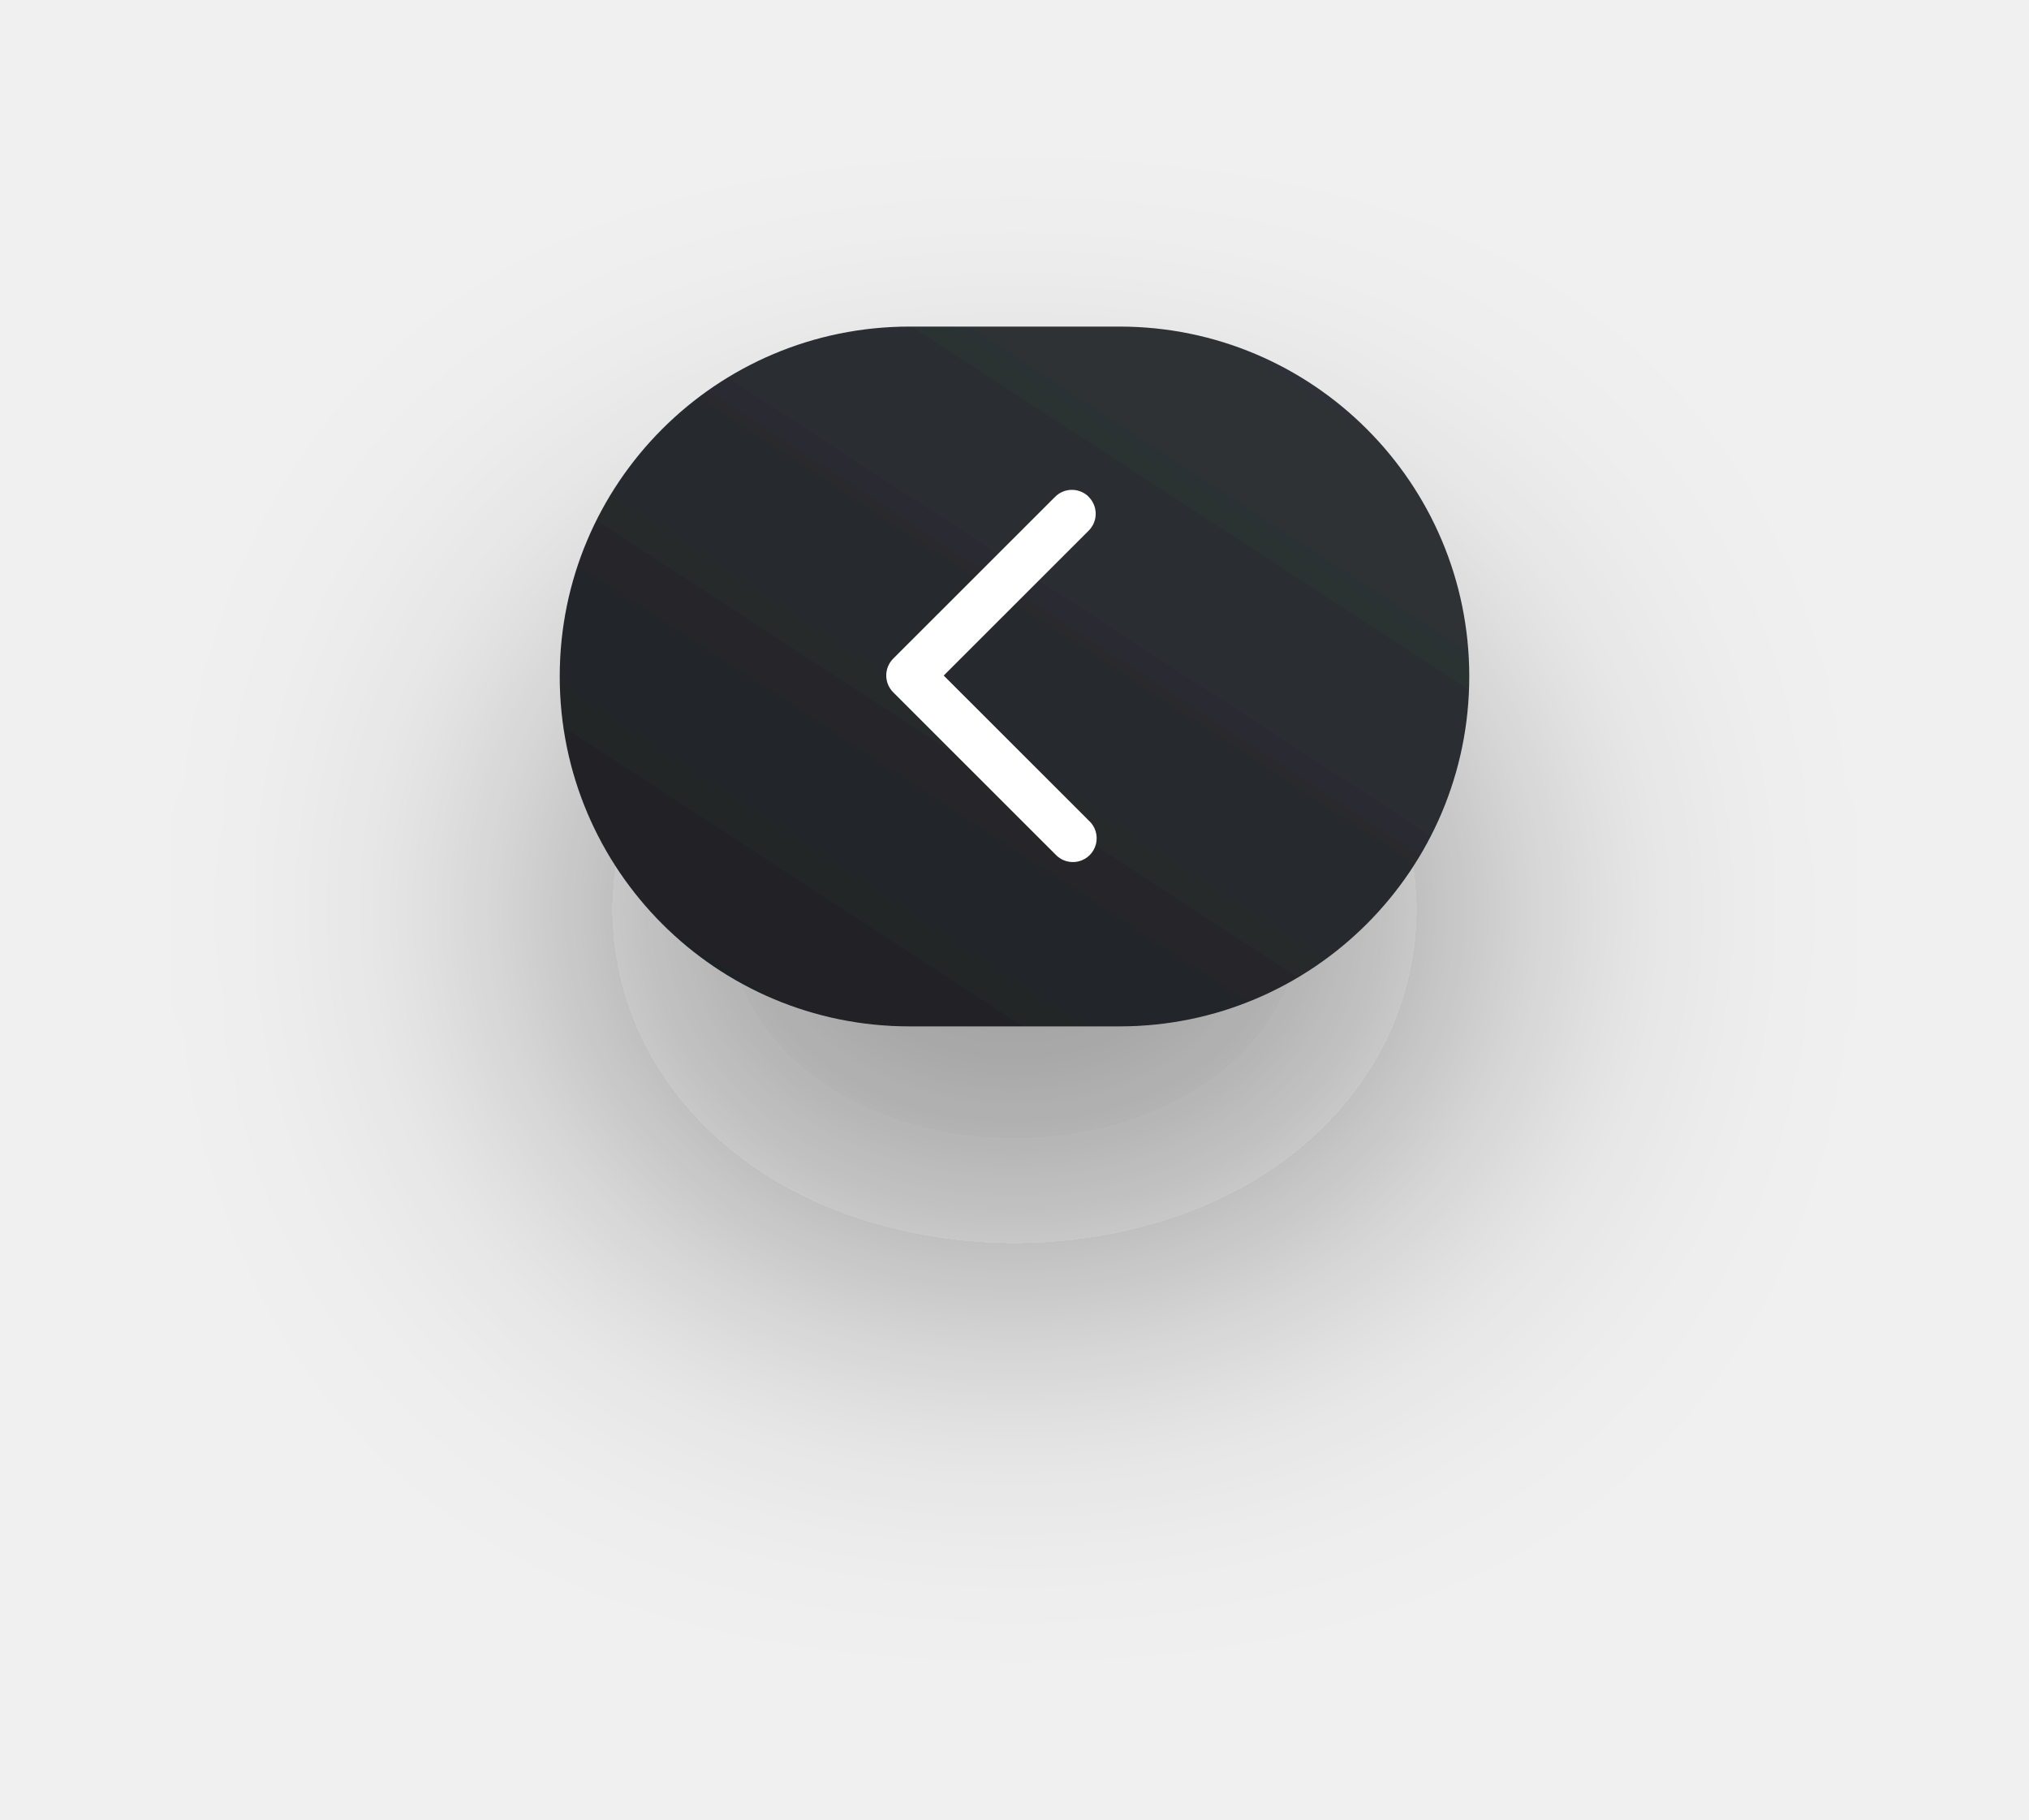
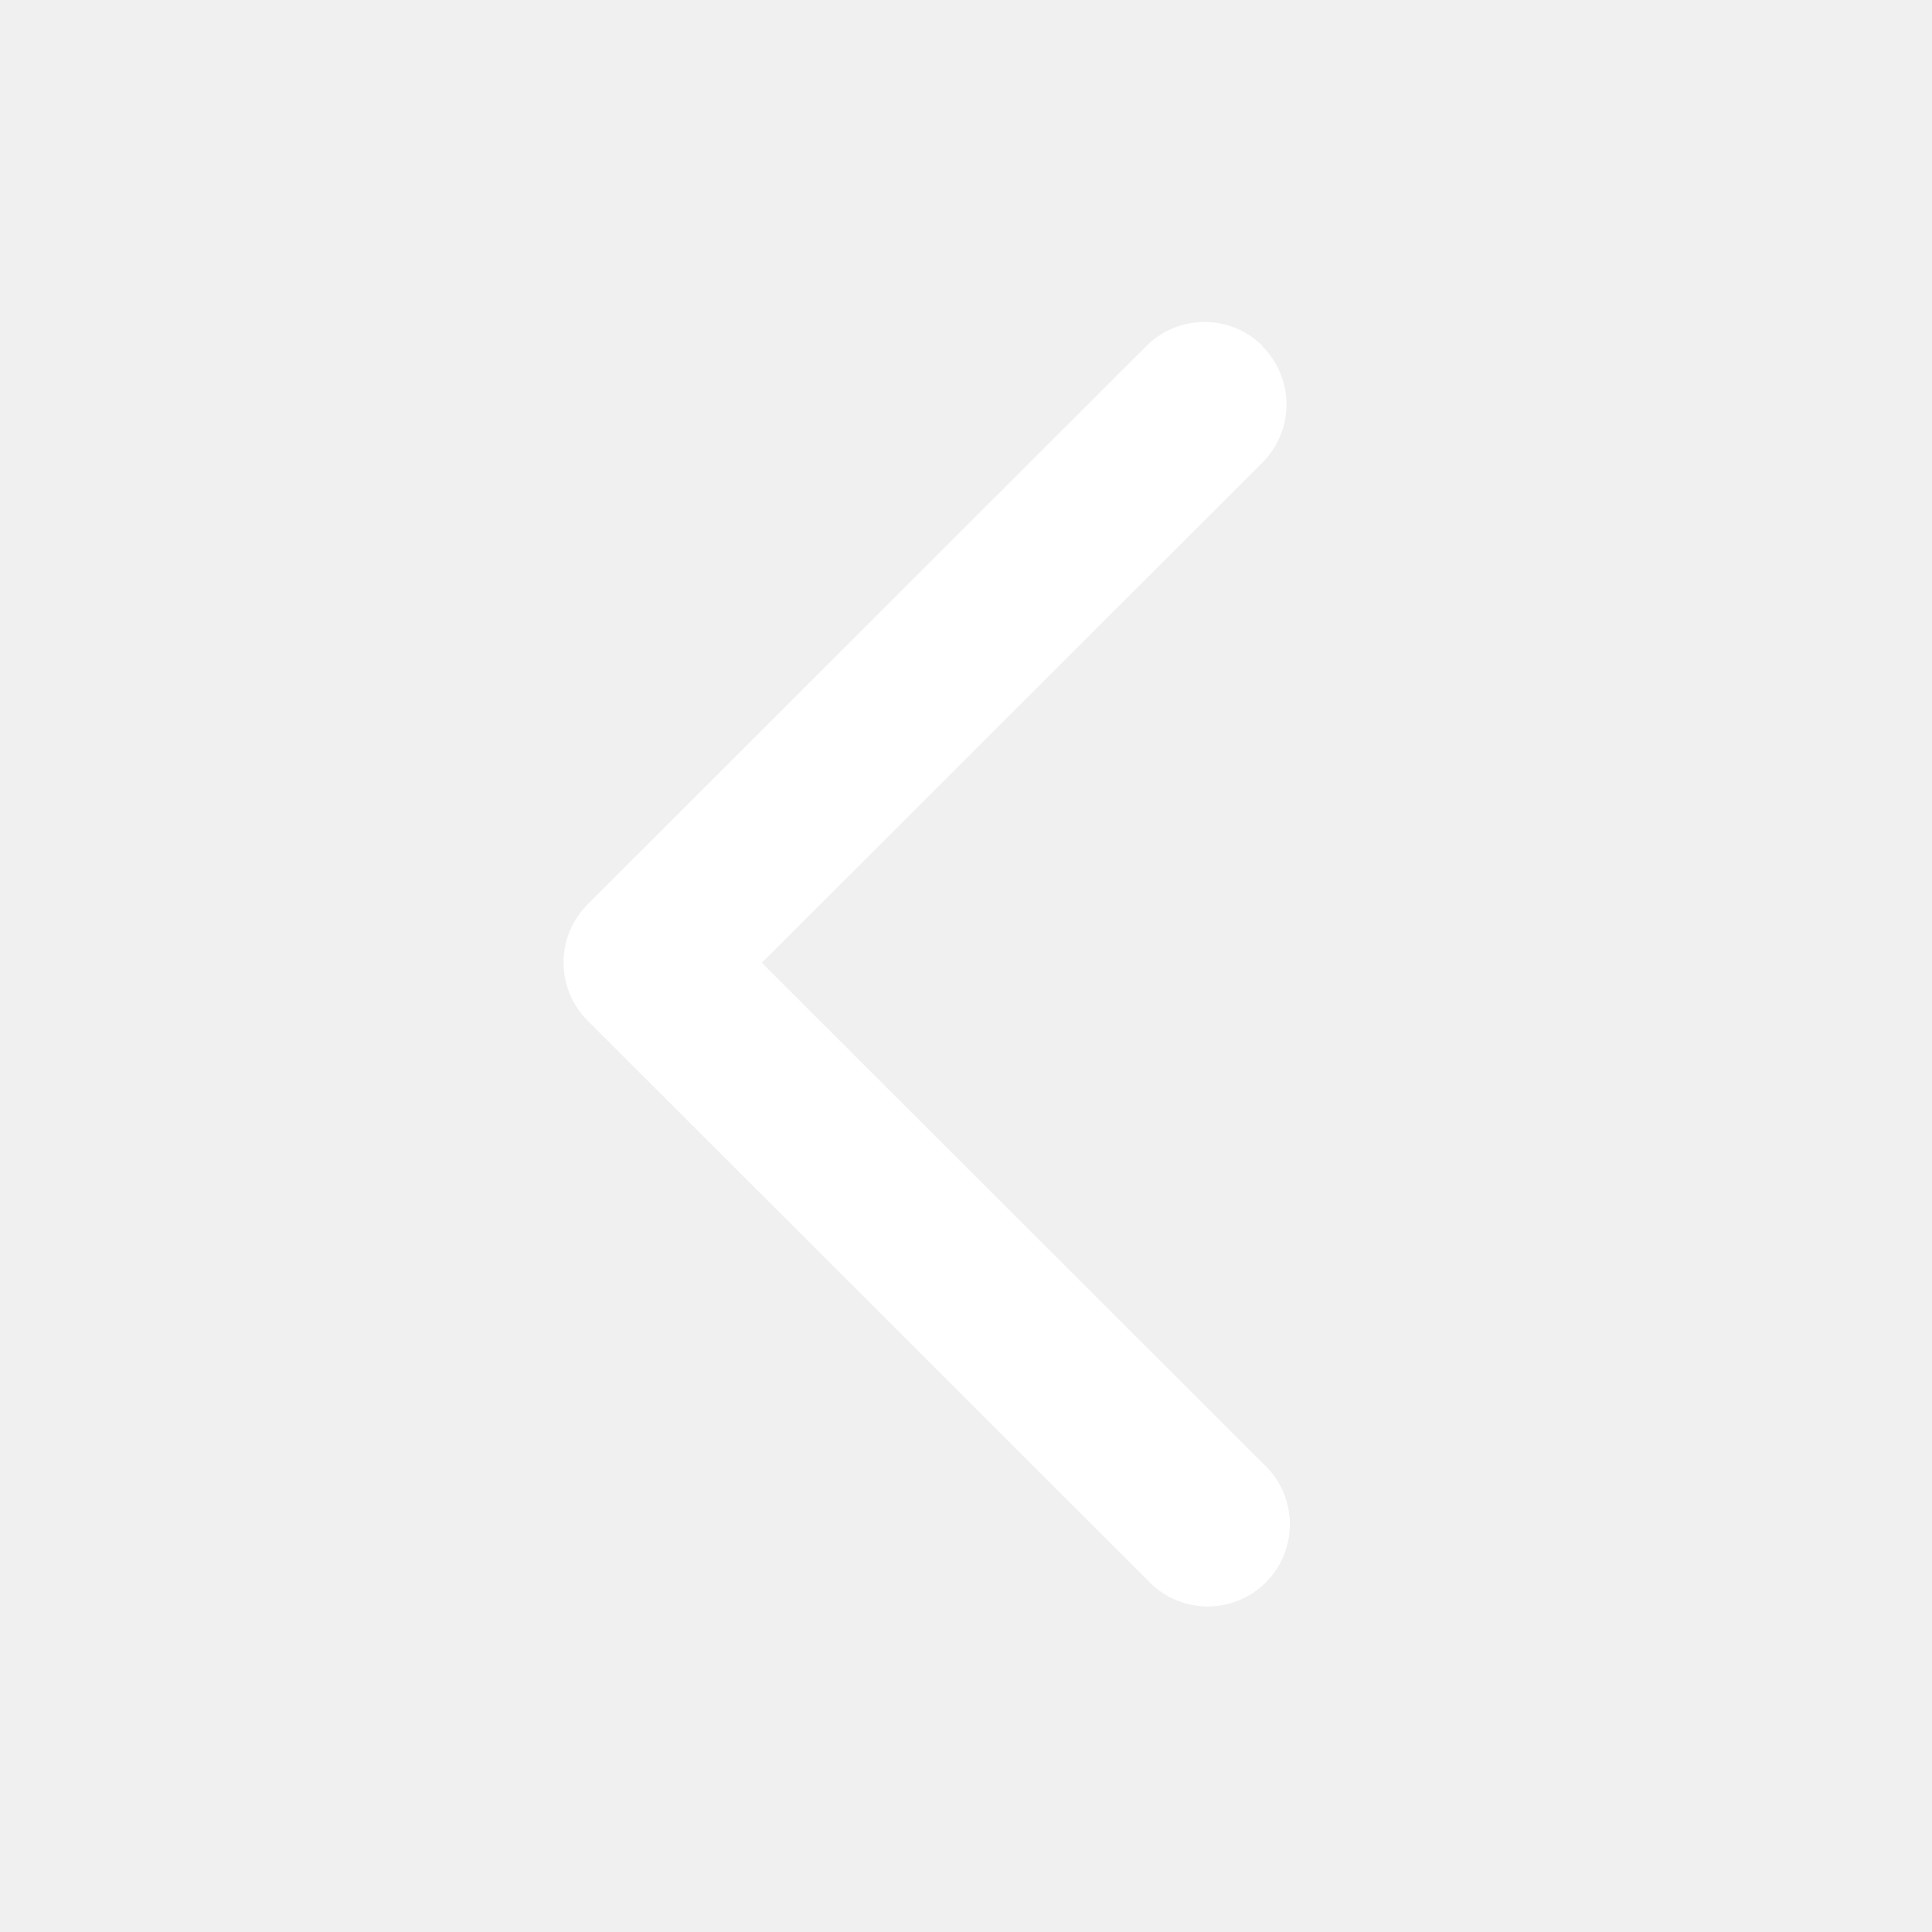
- <svg xmlns="http://www.w3.org/2000/svg" width="87" height="78" viewBox="0 0 87 78">
-   <defs>
-     <linearGradient id="linear-gradient" x1="1.428" y1="-0.619" x2="-0.181" y2="1.266" gradientUnits="objectBoundingBox">
-       <stop offset="0" stop-color="#3d4246" />
-       <stop offset="1" stop-color="#181a1d" />
-     </linearGradient>
-     <filter id="Rectangle_8882" x="0" y="0" width="87" height="78" filterUnits="userSpaceOnUse">
-       <feOffset dy="10" input="SourceAlpha" />
-       <feGaussianBlur stdDeviation="8" result="blur" />
-       <feFlood flood-color="#13121f" flood-opacity="0.4" />
-       <feComposite operator="in" in2="blur" />
-       <feComposite in="SourceGraphic" />
-     </filter>
-   </defs>
-   <g id="Group_41319" data-name="Group 41319" transform="translate(16 -8)">
-     <g transform="matrix(1, 0, 0, 1, -16, 8)" filter="url(#Rectangle_8882)">
-       <rect id="Rectangle_8882-2" data-name="Rectangle 8882" width="39" height="30" rx="15" transform="translate(24 14)" fill="url(#linear-gradient)" />
-     </g>
-     <g id="Group_41315" data-name="Group 41315" transform="translate(-8 9)">
-       <g id="Group_39644" data-name="Group 39644" transform="translate(7)">
-         <rect id="Rectangle_1147" data-name="Rectangle 1147" width="24" height="24" transform="translate(16 16)" fill="none" />
-         <path id="Path_41724" data-name="Path 41724" d="M41.091,19.126a1.021,1.021,0,0,0-1.445,0l-6.94,6.935a1.021,1.021,0,0,0,0,1.445l6.94,6.935A1.021,1.021,0,1,0,41.088,33l-6.218-6.213,6.218-6.213a1.021,1.021,0,0,0,0-1.445Z" transform="translate(-9.406 1.173)" fill="#fff" />
-       </g>
+ <svg xmlns="http://www.w3.org/2000/svg" width="24" height="24" viewBox="0 0 24 24">
+   <g id="Group_39645" data-name="Group 39645" transform="translate(-23 -16)">
+     <g id="Group_39644" data-name="Group 39644" transform="translate(7)">
+       <rect id="Rectangle_1147" data-name="Rectangle 1147" width="24" height="24" transform="translate(16 16)" fill="none" />
+       <path id="Path_41724" data-name="Path 41724" d="M41.091,19.126a1.021,1.021,0,0,0-1.445,0l-6.94,6.935a1.021,1.021,0,0,0,0,1.445l6.94,6.935A1.021,1.021,0,1,0,41.088,33l-6.218-6.213,6.218-6.213a1.021,1.021,0,0,0,0-1.445Z" transform="translate(-9.406 1.173)" fill="#fff" />
    </g>
  </g>
</svg>
